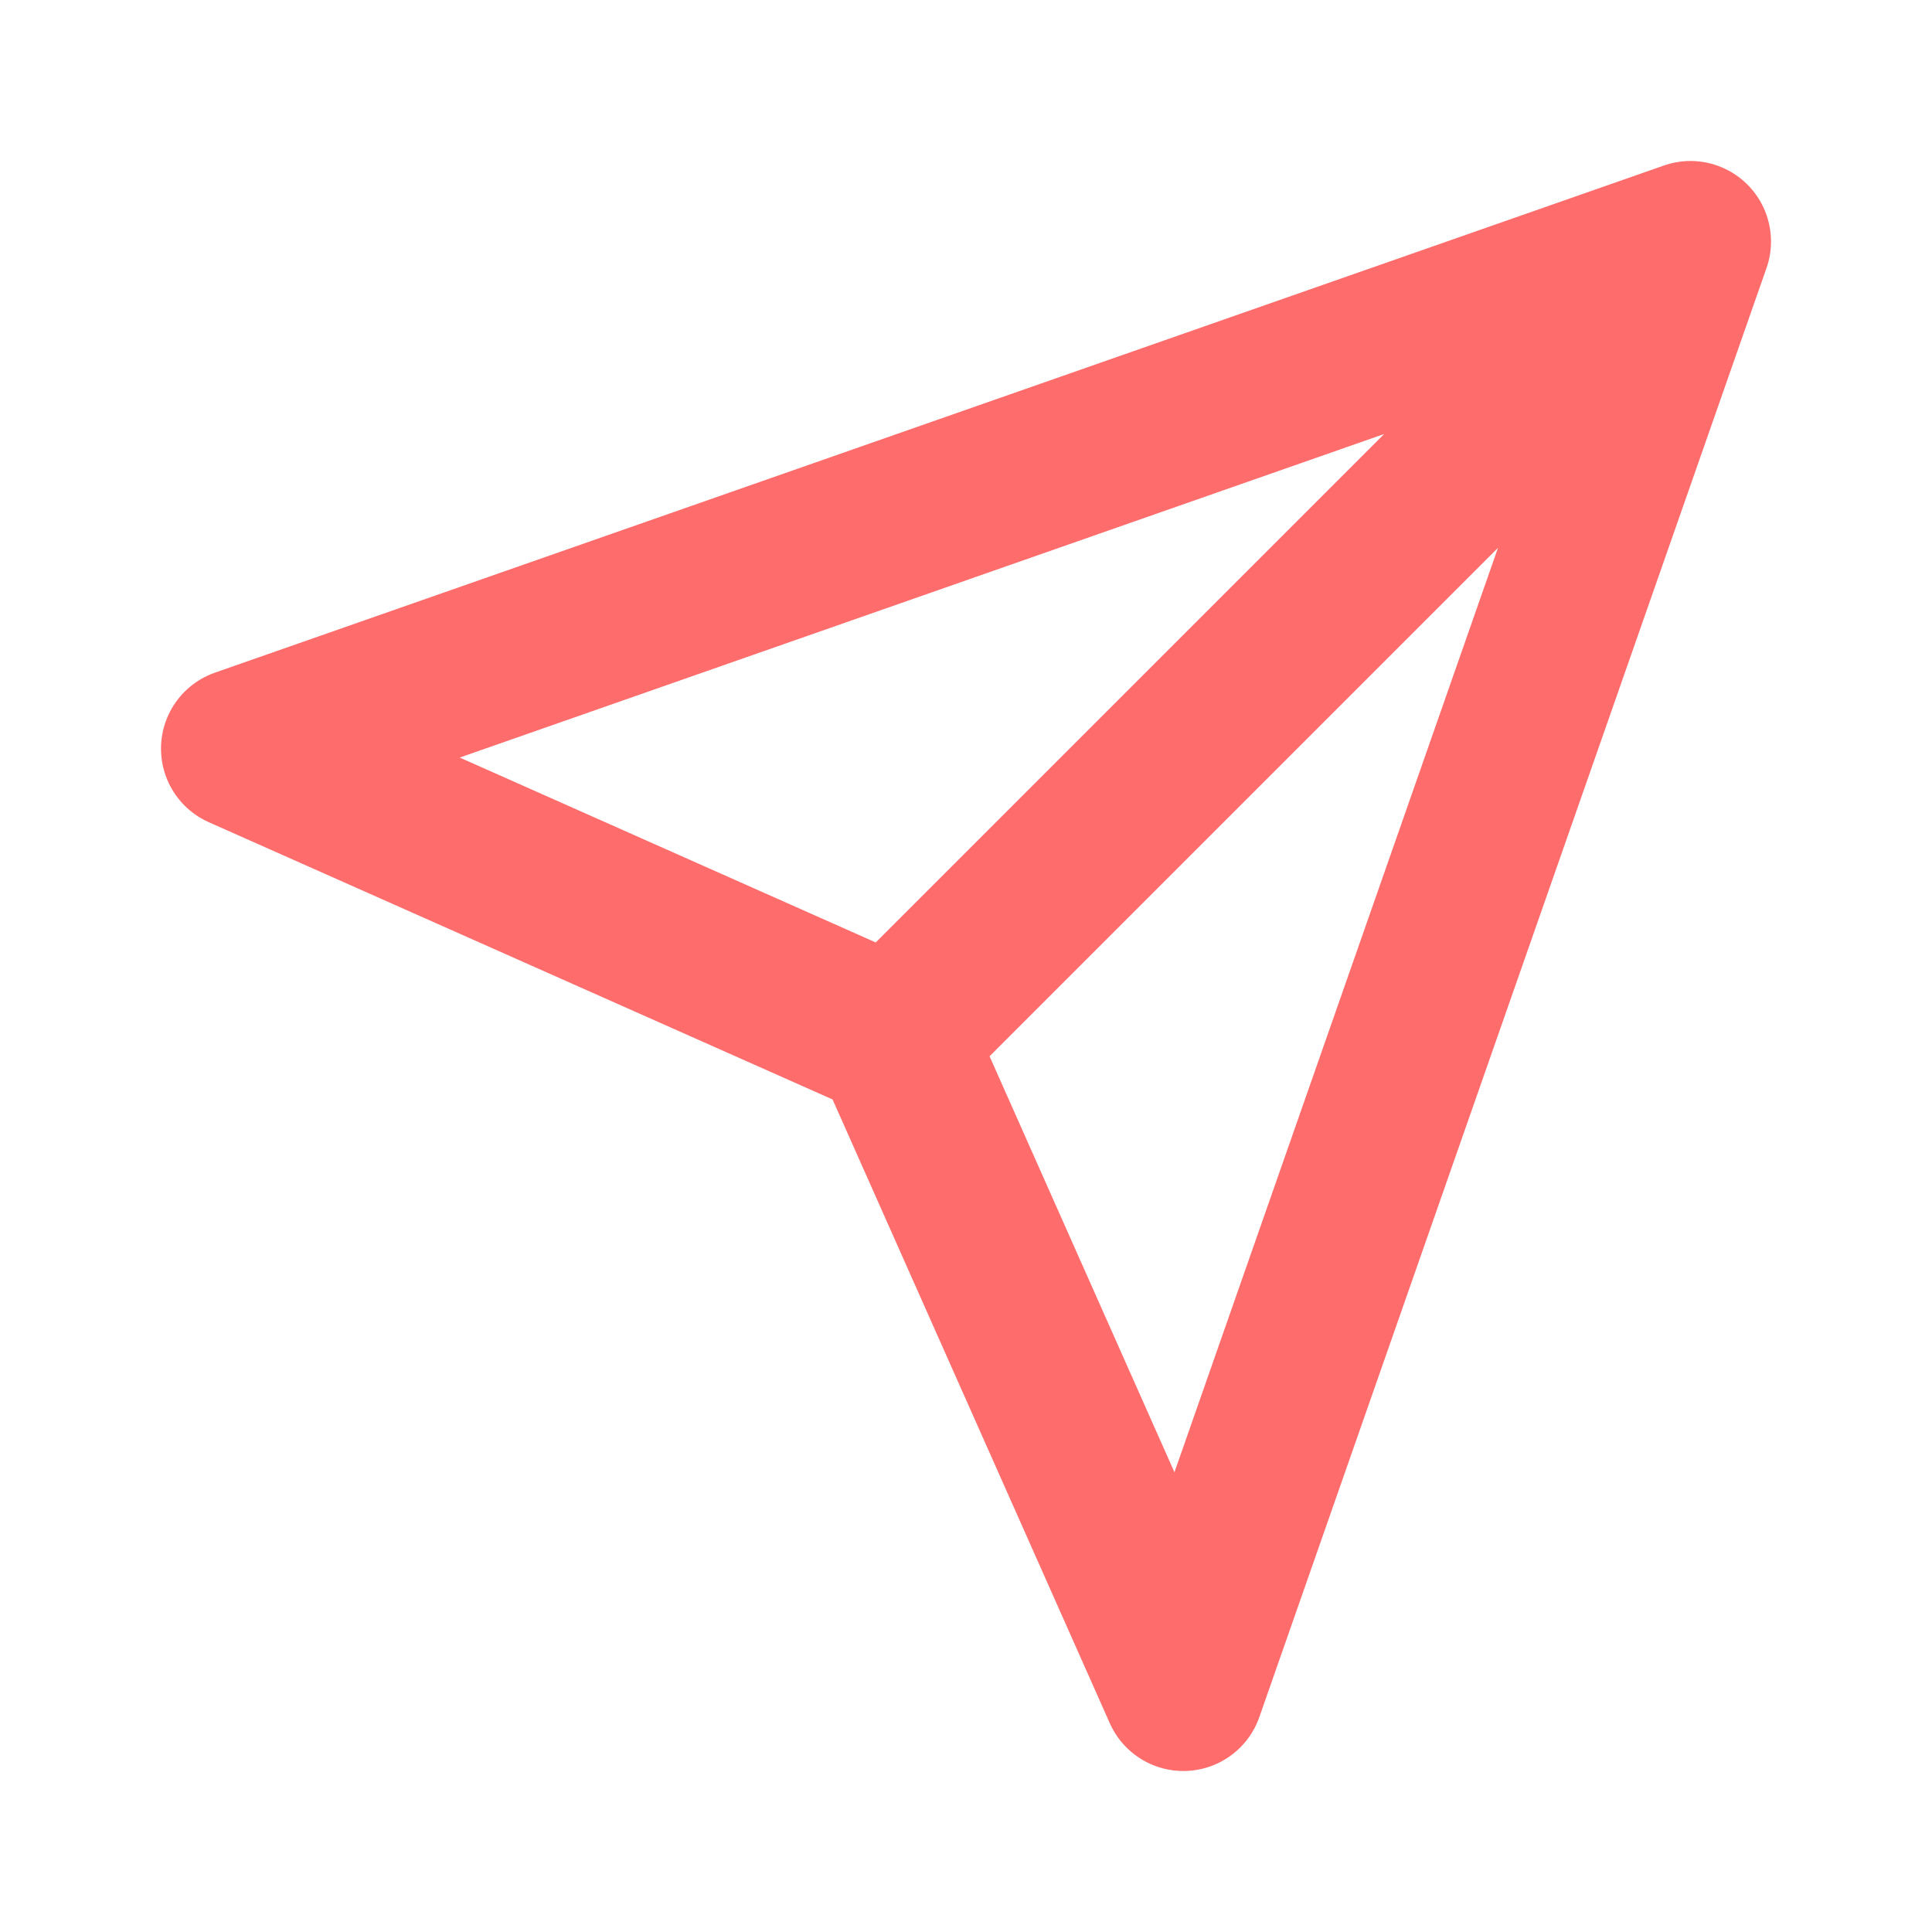
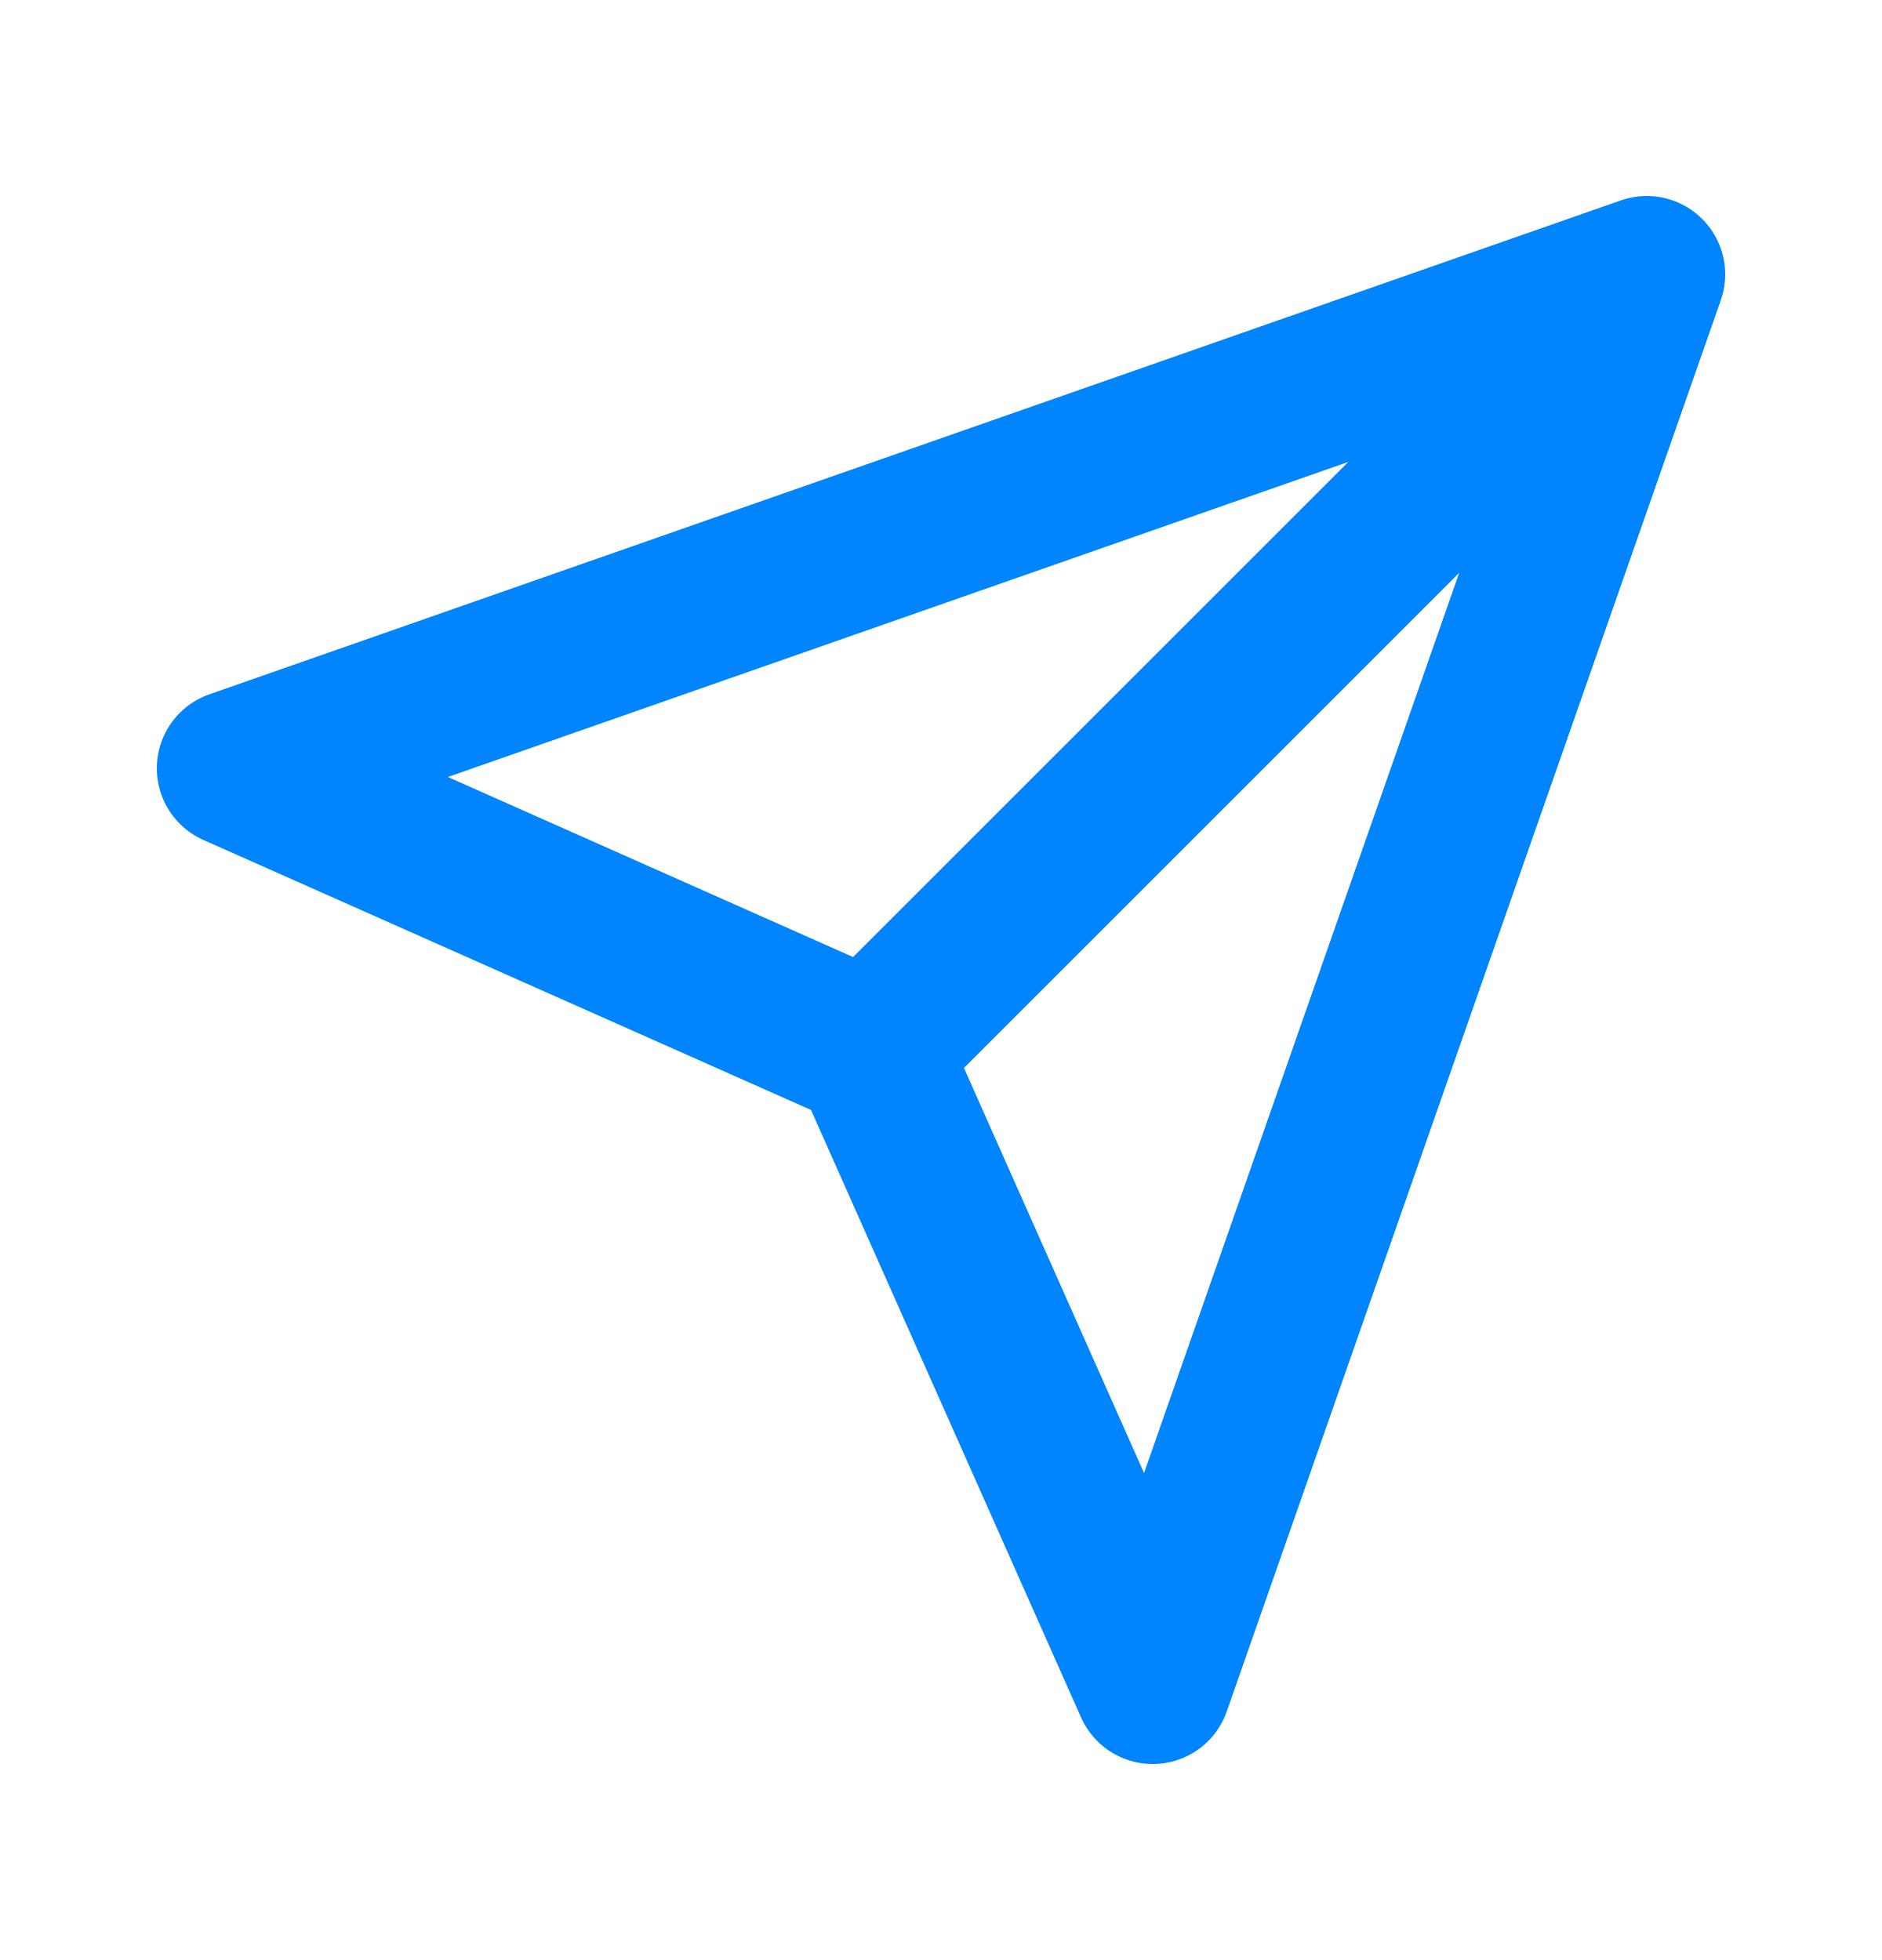
- <svg xmlns="http://www.w3.org/2000/svg" width="24" height="24" viewBox="0 0 24 24" fill="none">
-   <path d="M21 3L11.1 12.9M21 3L14.7 21L11.1 12.9M21 3L3 9.3L11.1 12.9" stroke="#FF6C6C" stroke-width="2" stroke-linecap="round" stroke-linejoin="round" />
+ <svg xmlns="http://www.w3.org/2000/svg" width="24" height="25" viewBox="0 0 24 25" fill="none">
+   <path d="M21 3.5L11.1 13.4M21 3.5L14.7 21.5L11.1 13.4M21 3.5L3 9.8L11.1 13.4" stroke="#0085FF" stroke-width="2" stroke-linecap="round" stroke-linejoin="round" />
</svg>
